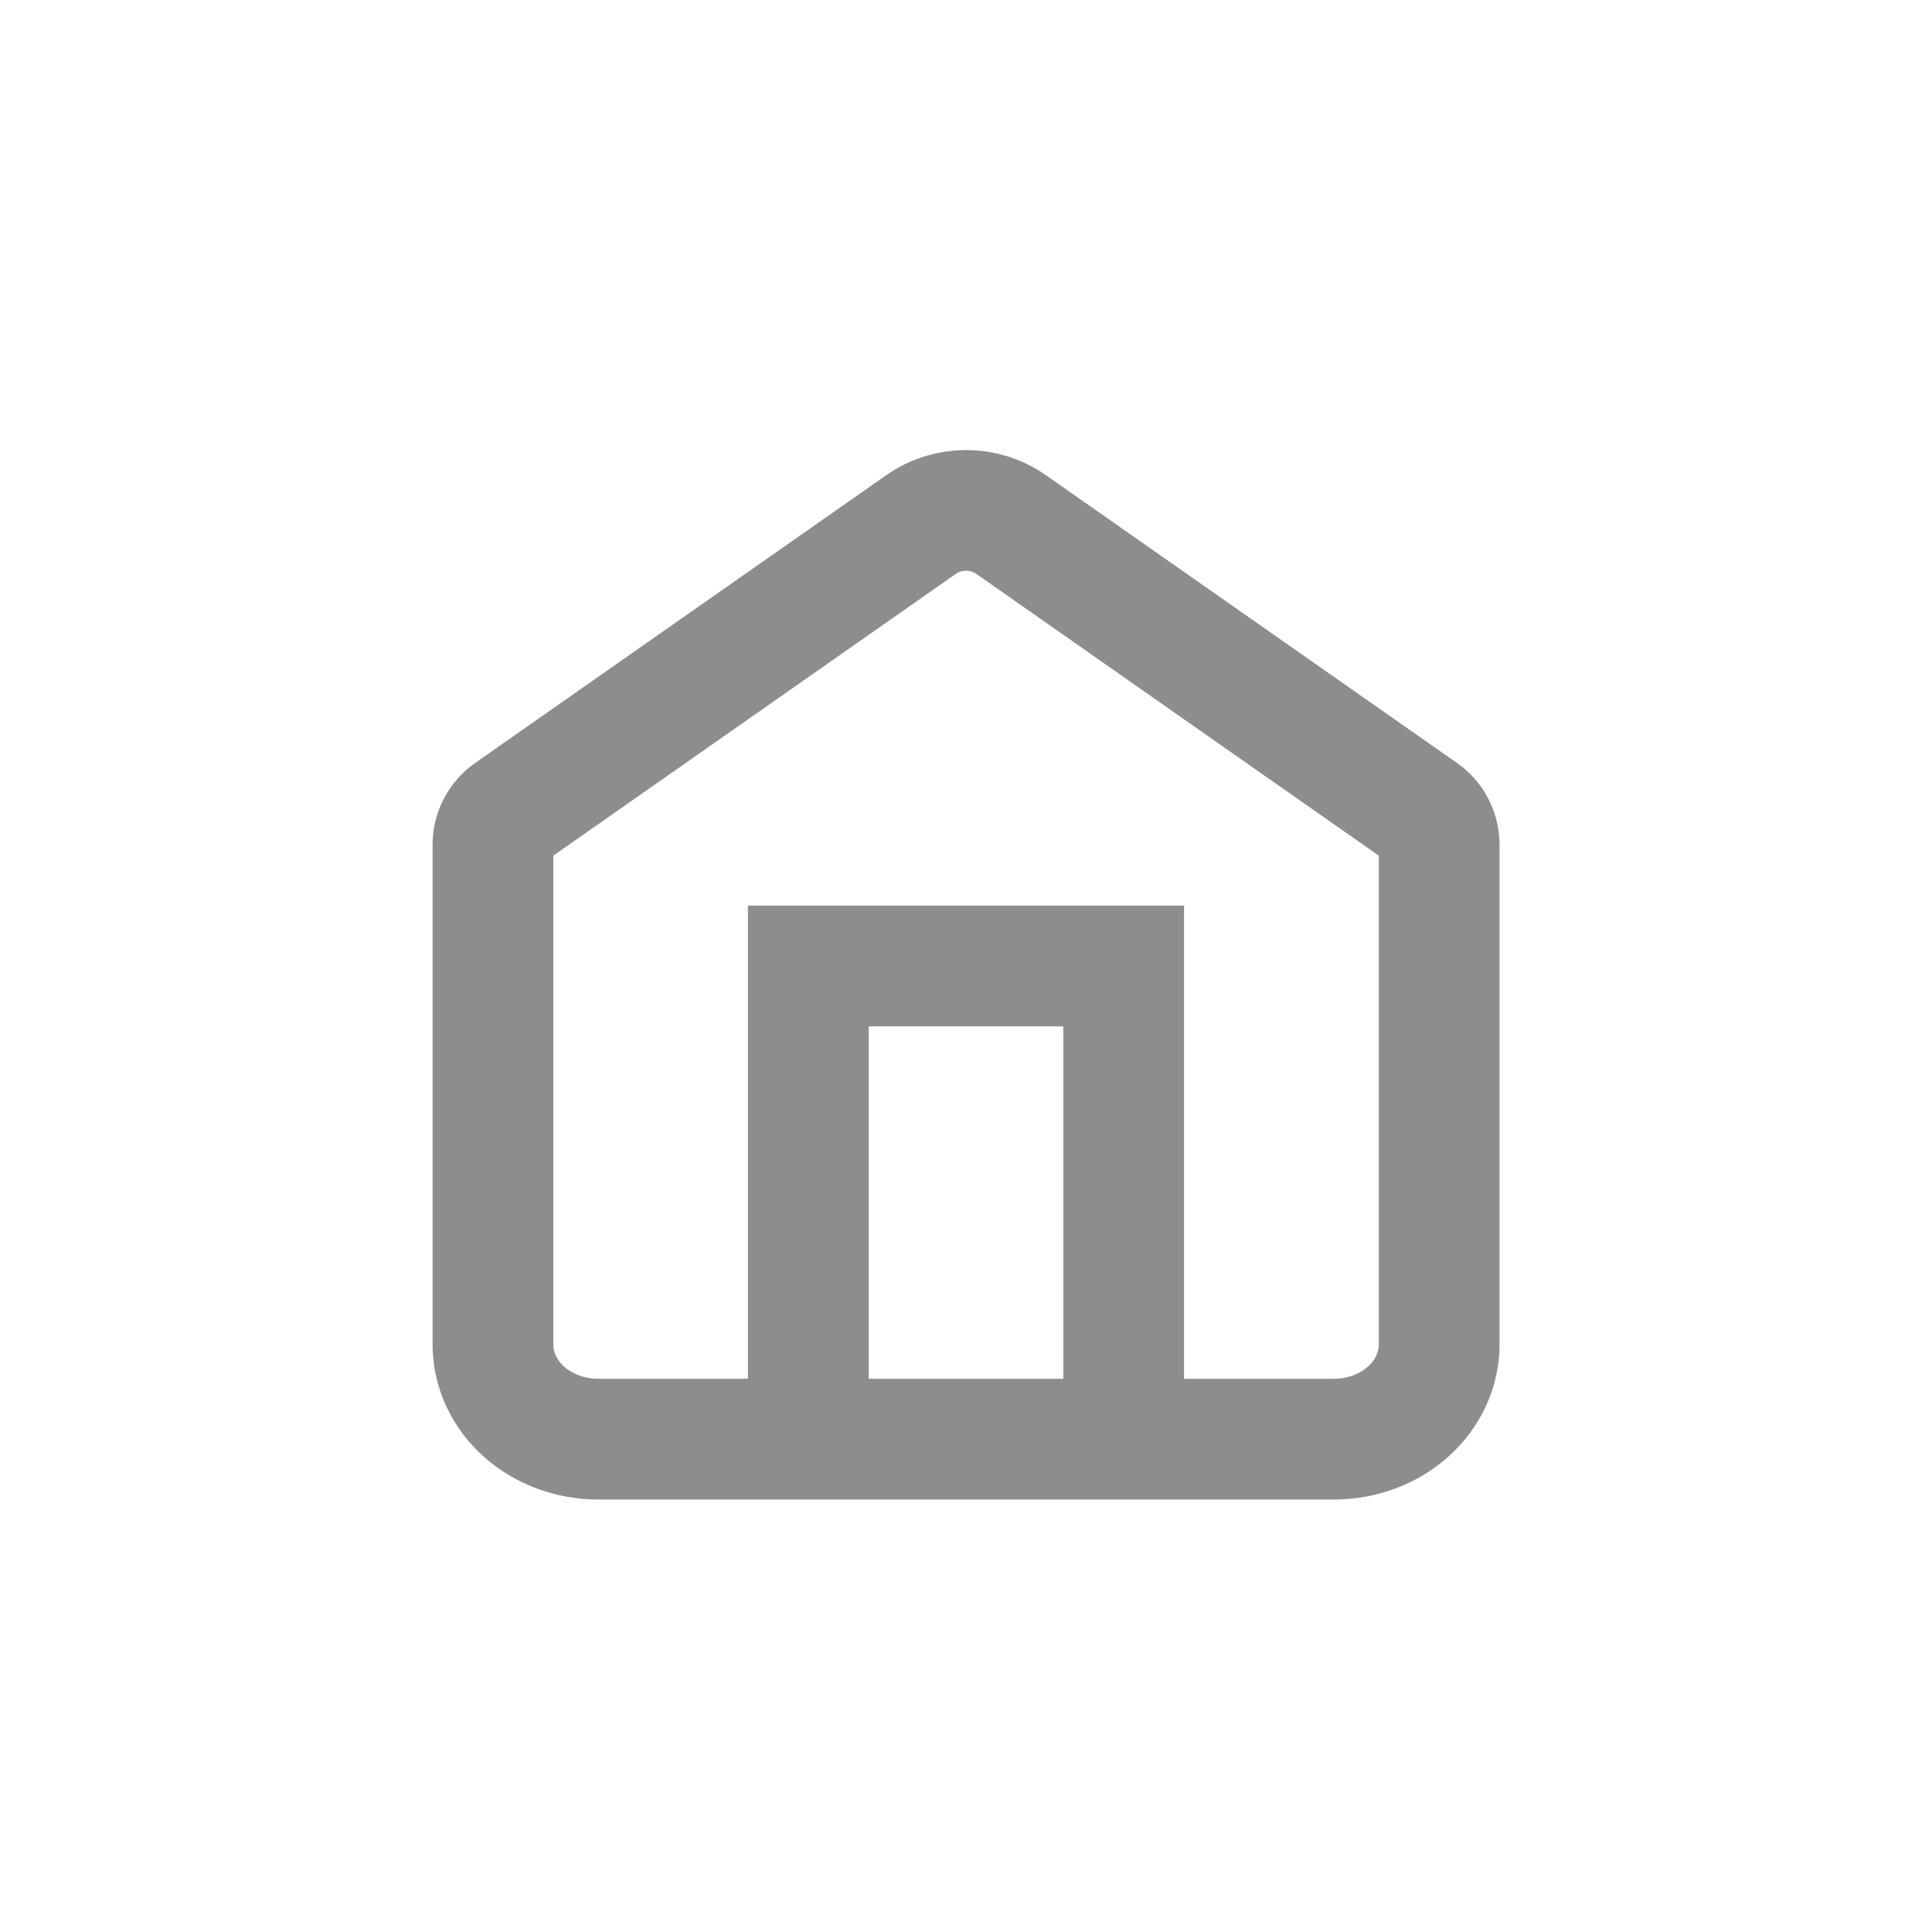
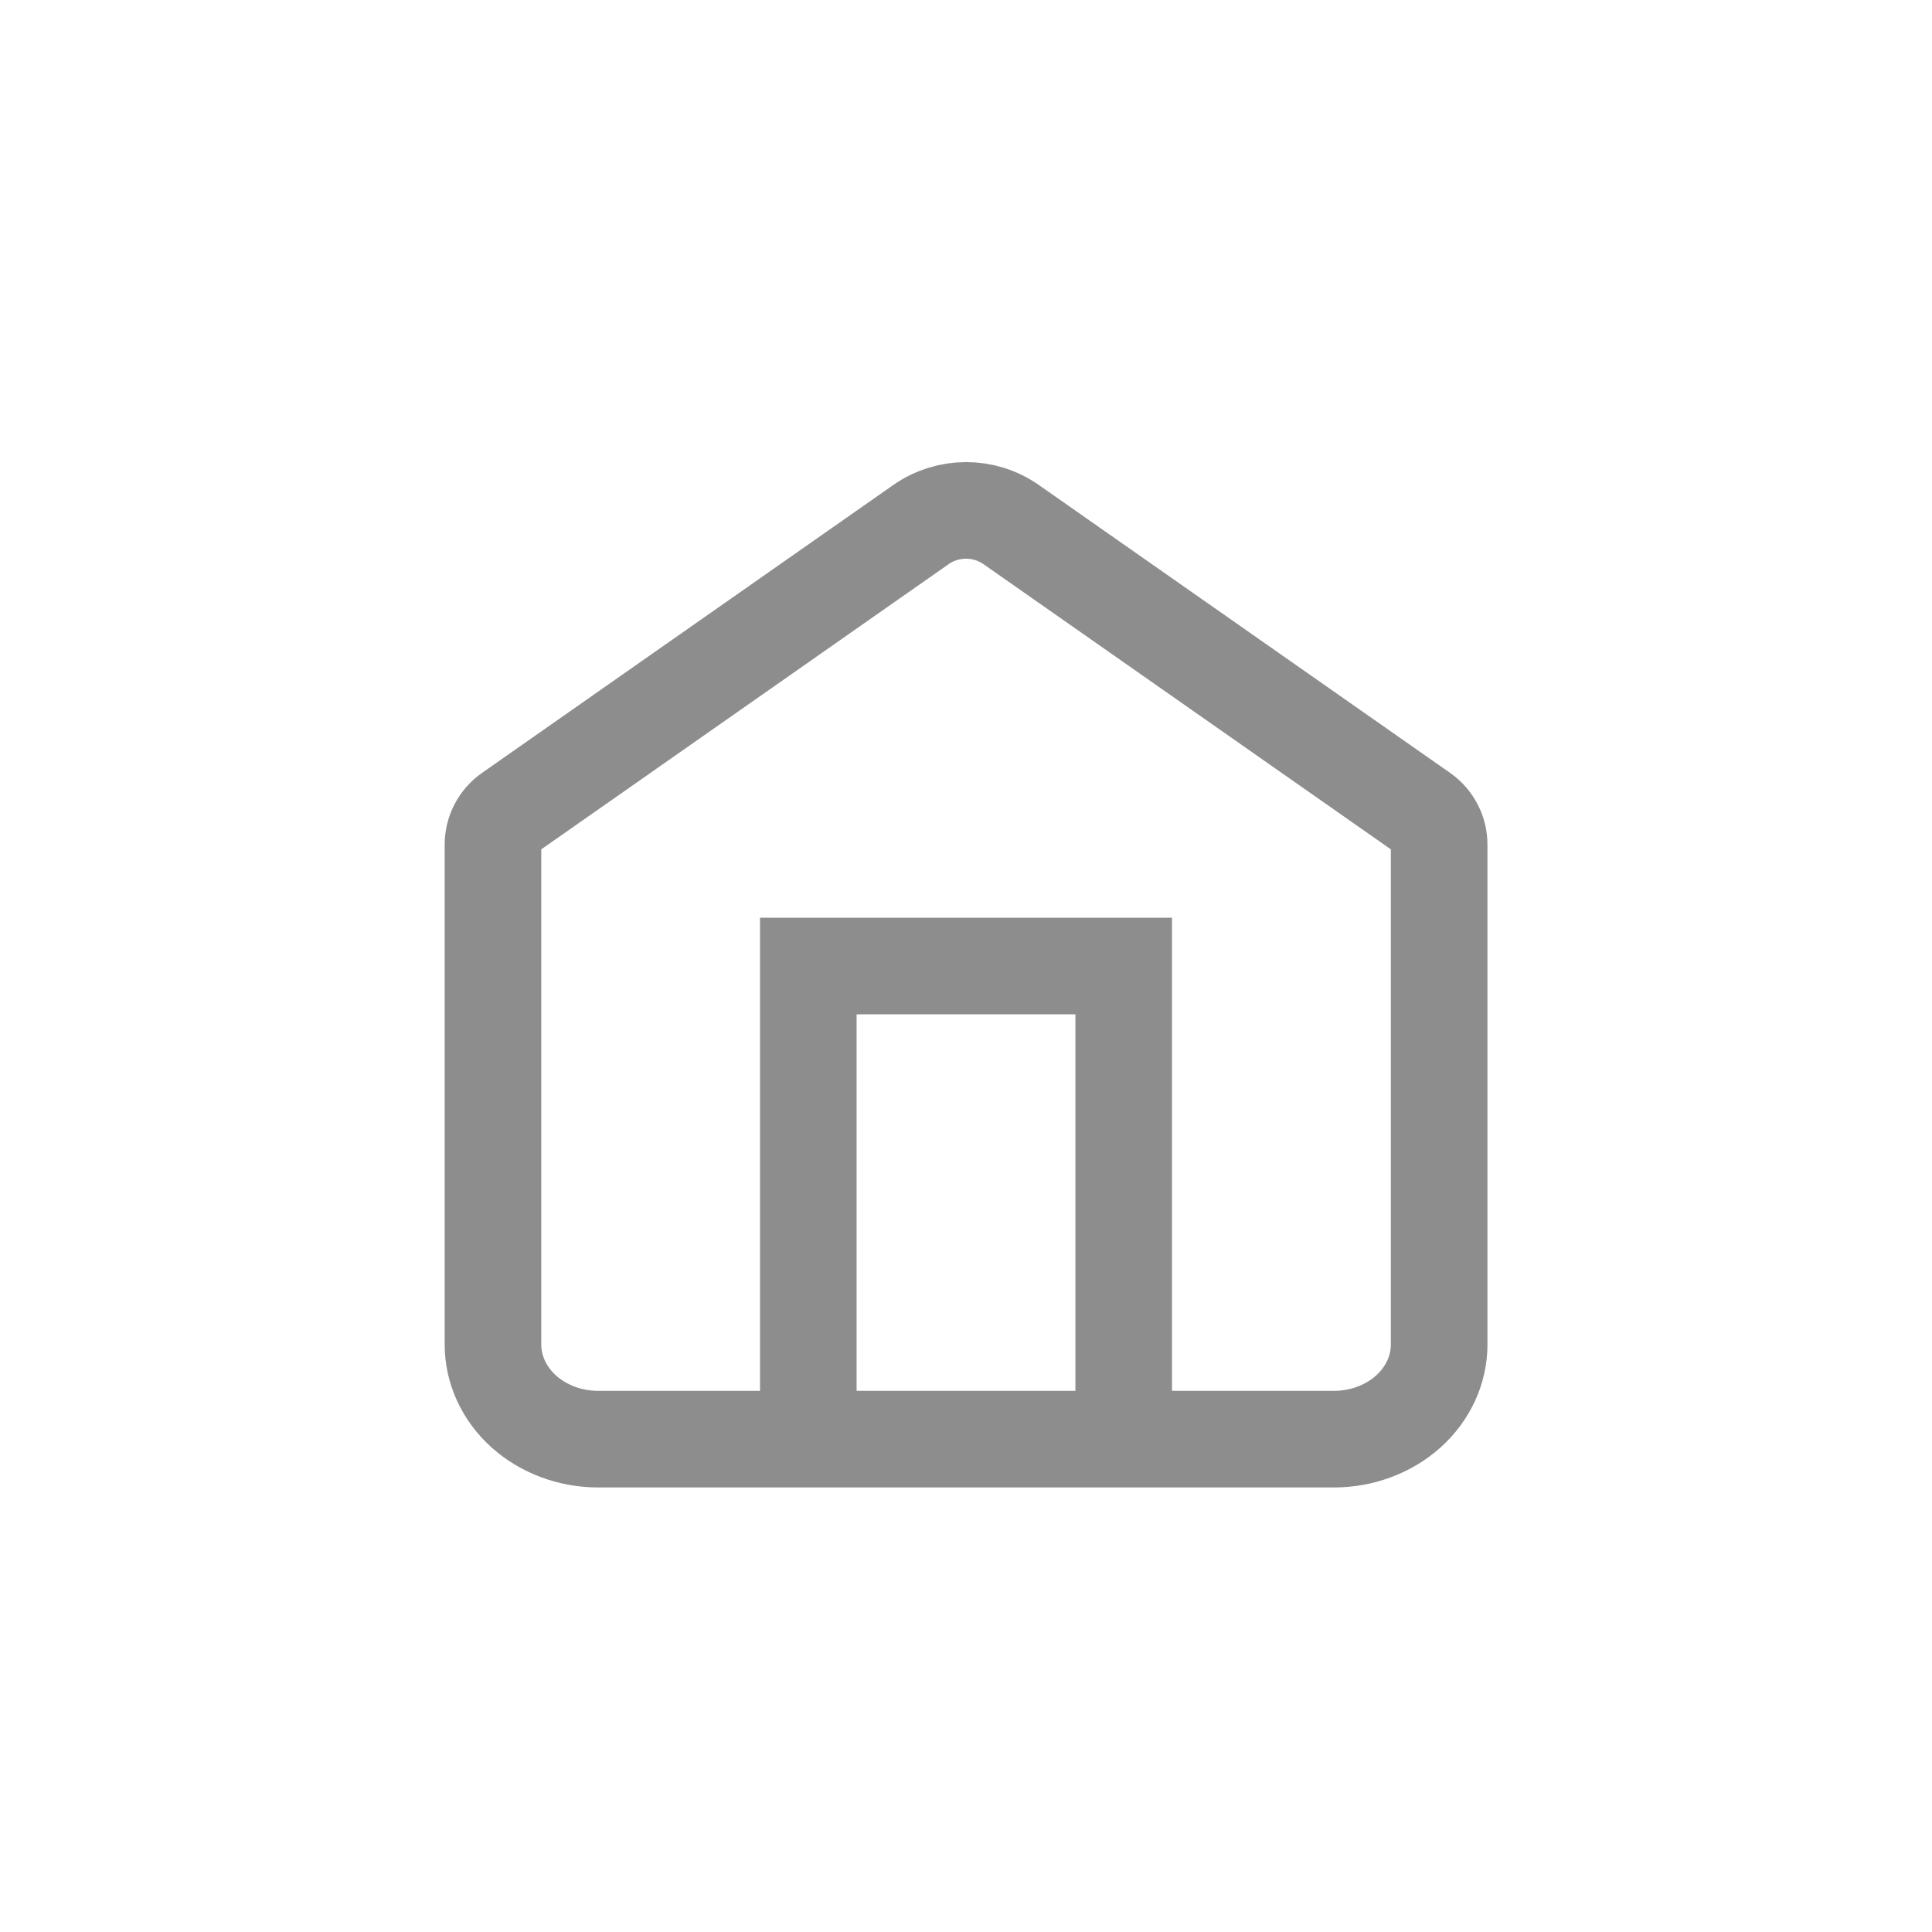
<svg xmlns="http://www.w3.org/2000/svg" width="32" height="32" viewBox="0 0 32 32" fill="none">
-   <path d="M13.388 23.837V16H18.612V23.837M23.837 22.269V13.991C23.837 13.777 23.733 13.578 23.558 13.456L16.75 8.69C16.3 8.375 15.702 8.375 15.252 8.69L8.444 13.456C8.269 13.578 8.165 13.777 8.165 13.991V22.269C8.165 22.685 8.349 23.084 8.675 23.378C9.002 23.671 9.445 23.837 9.907 23.837H22.095C22.557 23.837 23 23.671 23.327 23.378C23.653 23.084 23.837 22.685 23.837 22.269Z" stroke="#8D8D8D" stroke-width="2" stroke-linecap="square" />
+   <path d="M13.388 23.837V16H18.612V23.837M23.837 22.269V13.991C23.837 13.777 23.733 13.578 23.558 13.456L16.75 8.69C16.3 8.375 15.702 8.375 15.252 8.69L8.444 13.456C8.269 13.578 8.165 13.777 8.165 13.991V22.269C8.165 22.685 8.349 23.084 8.675 23.378C9.002 23.671 9.445 23.837 9.907 23.837H22.095C22.557 23.837 23 23.671 23.327 23.378C23.653 23.084 23.837 22.685 23.837 22.269Z" stroke="#8D8D8D" stroke-width="1.6" stroke-linecap="square" />
</svg>
